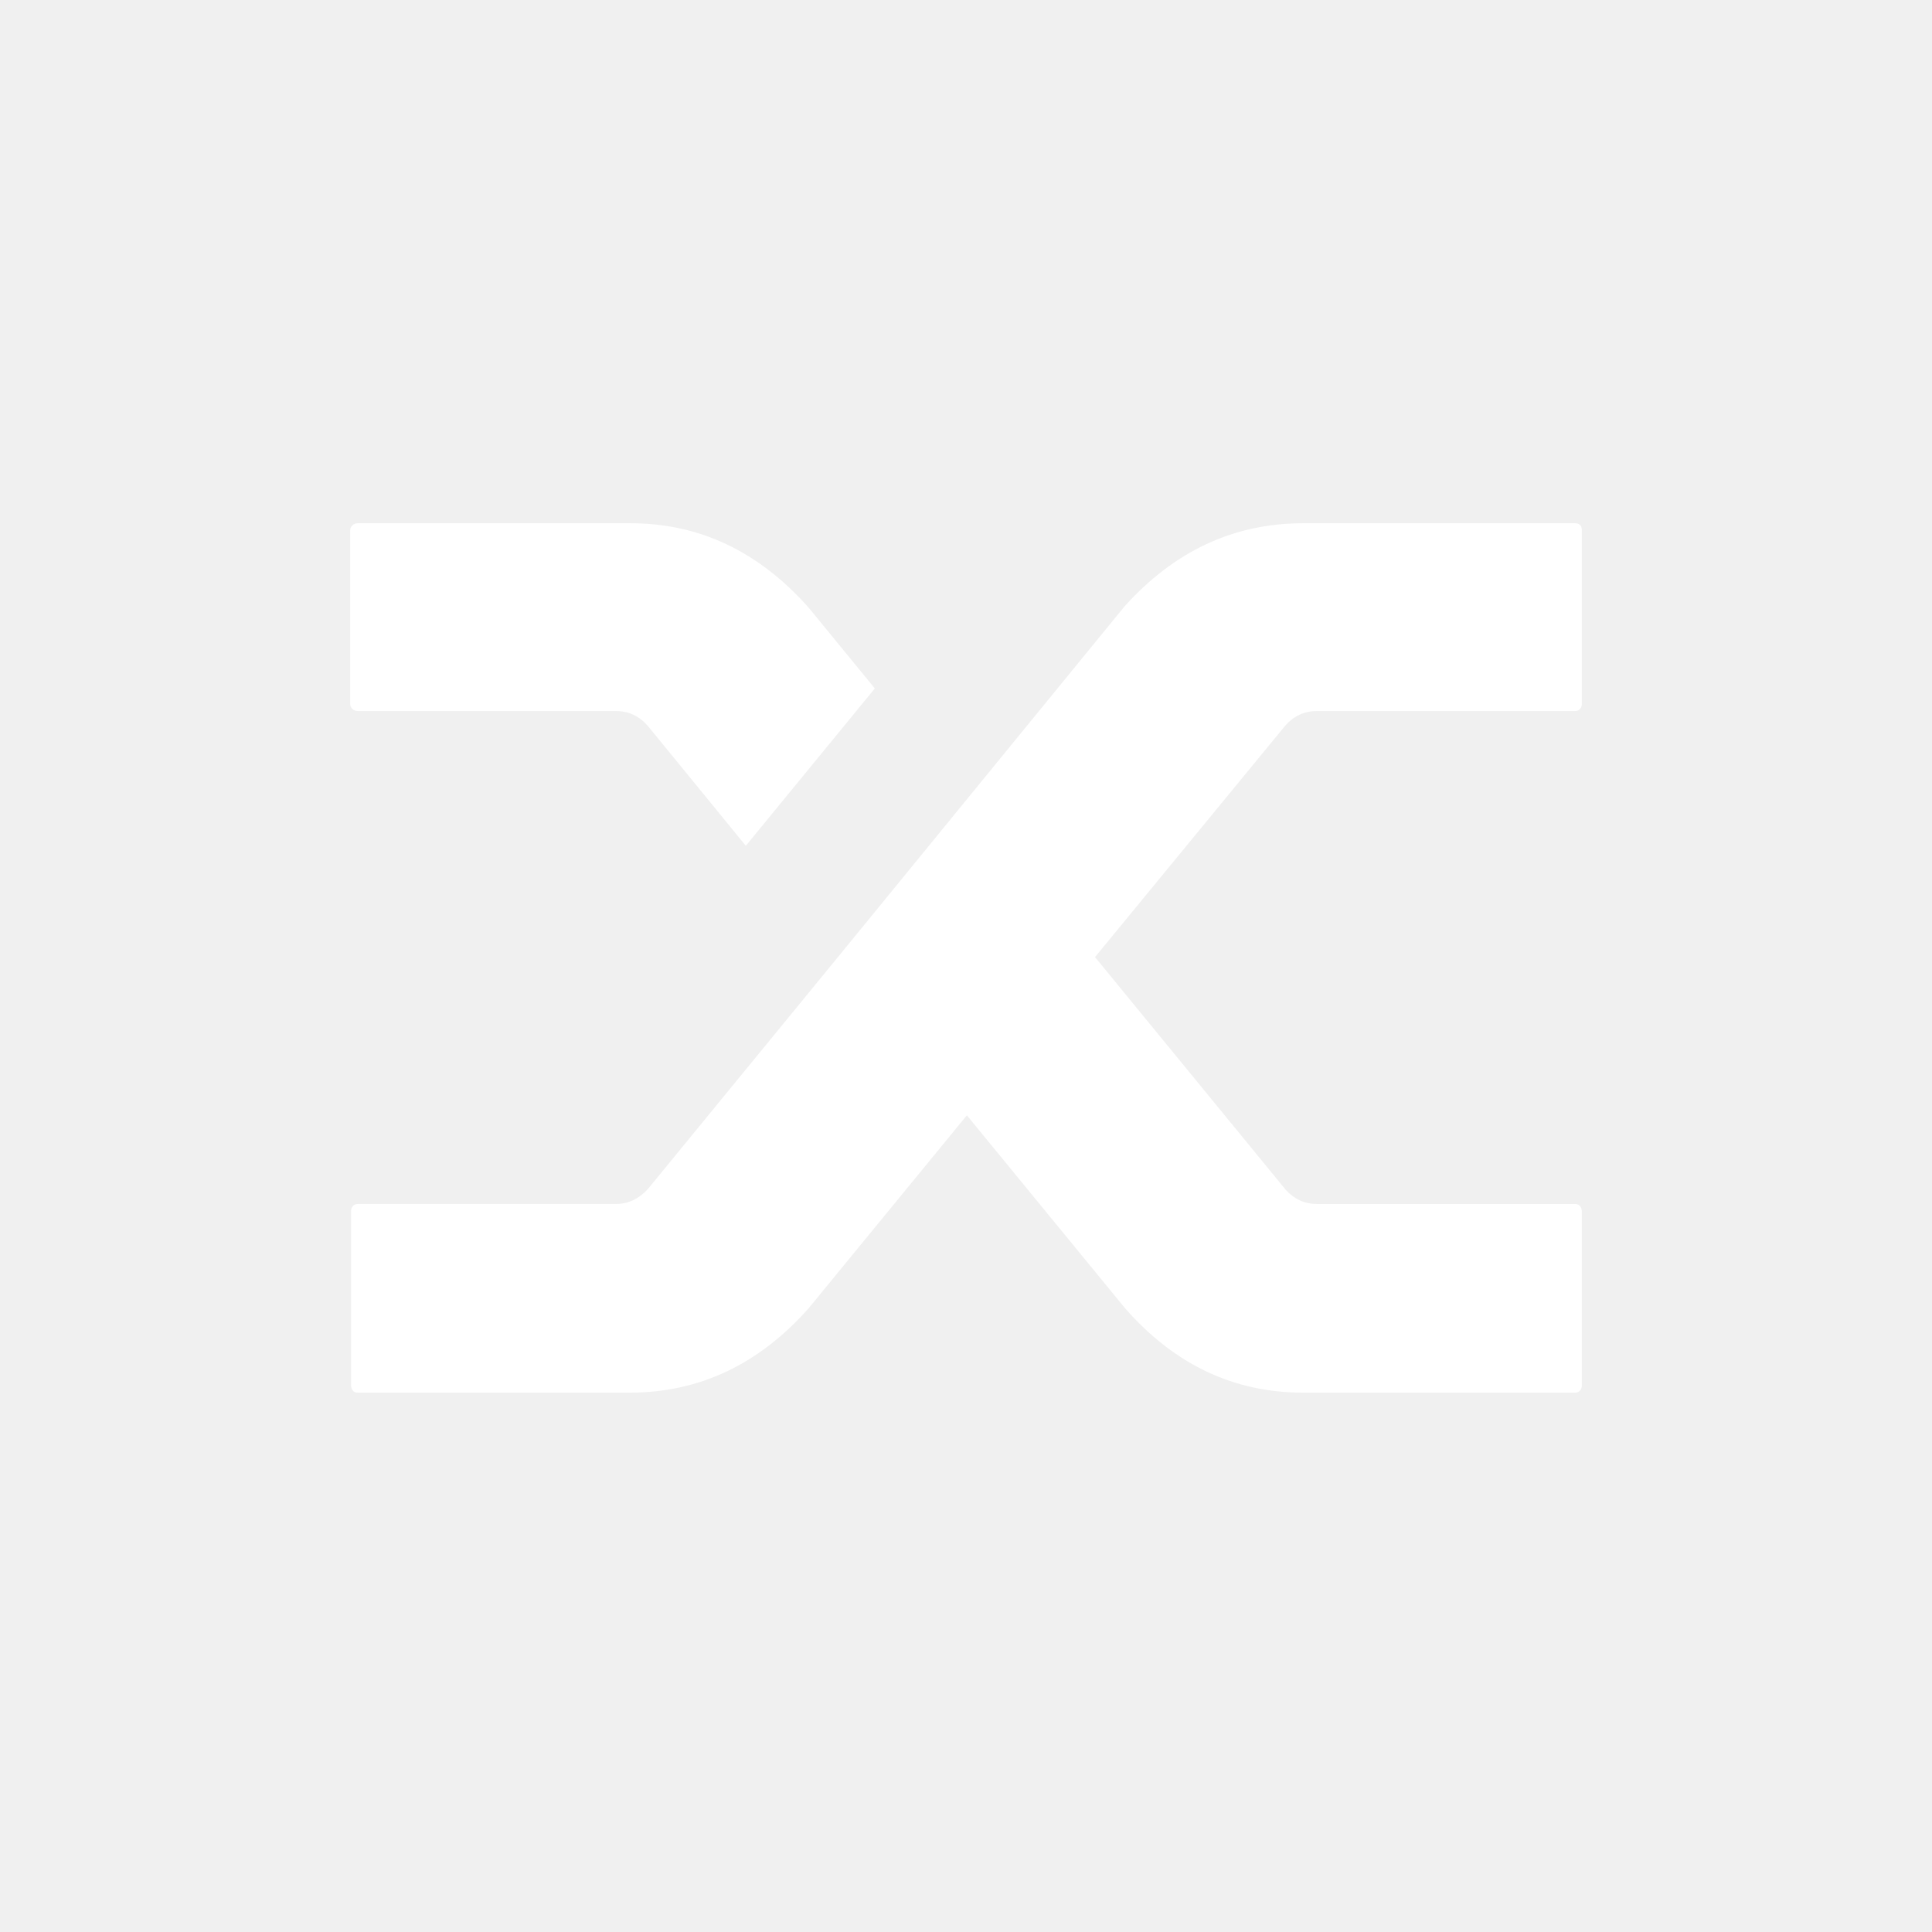
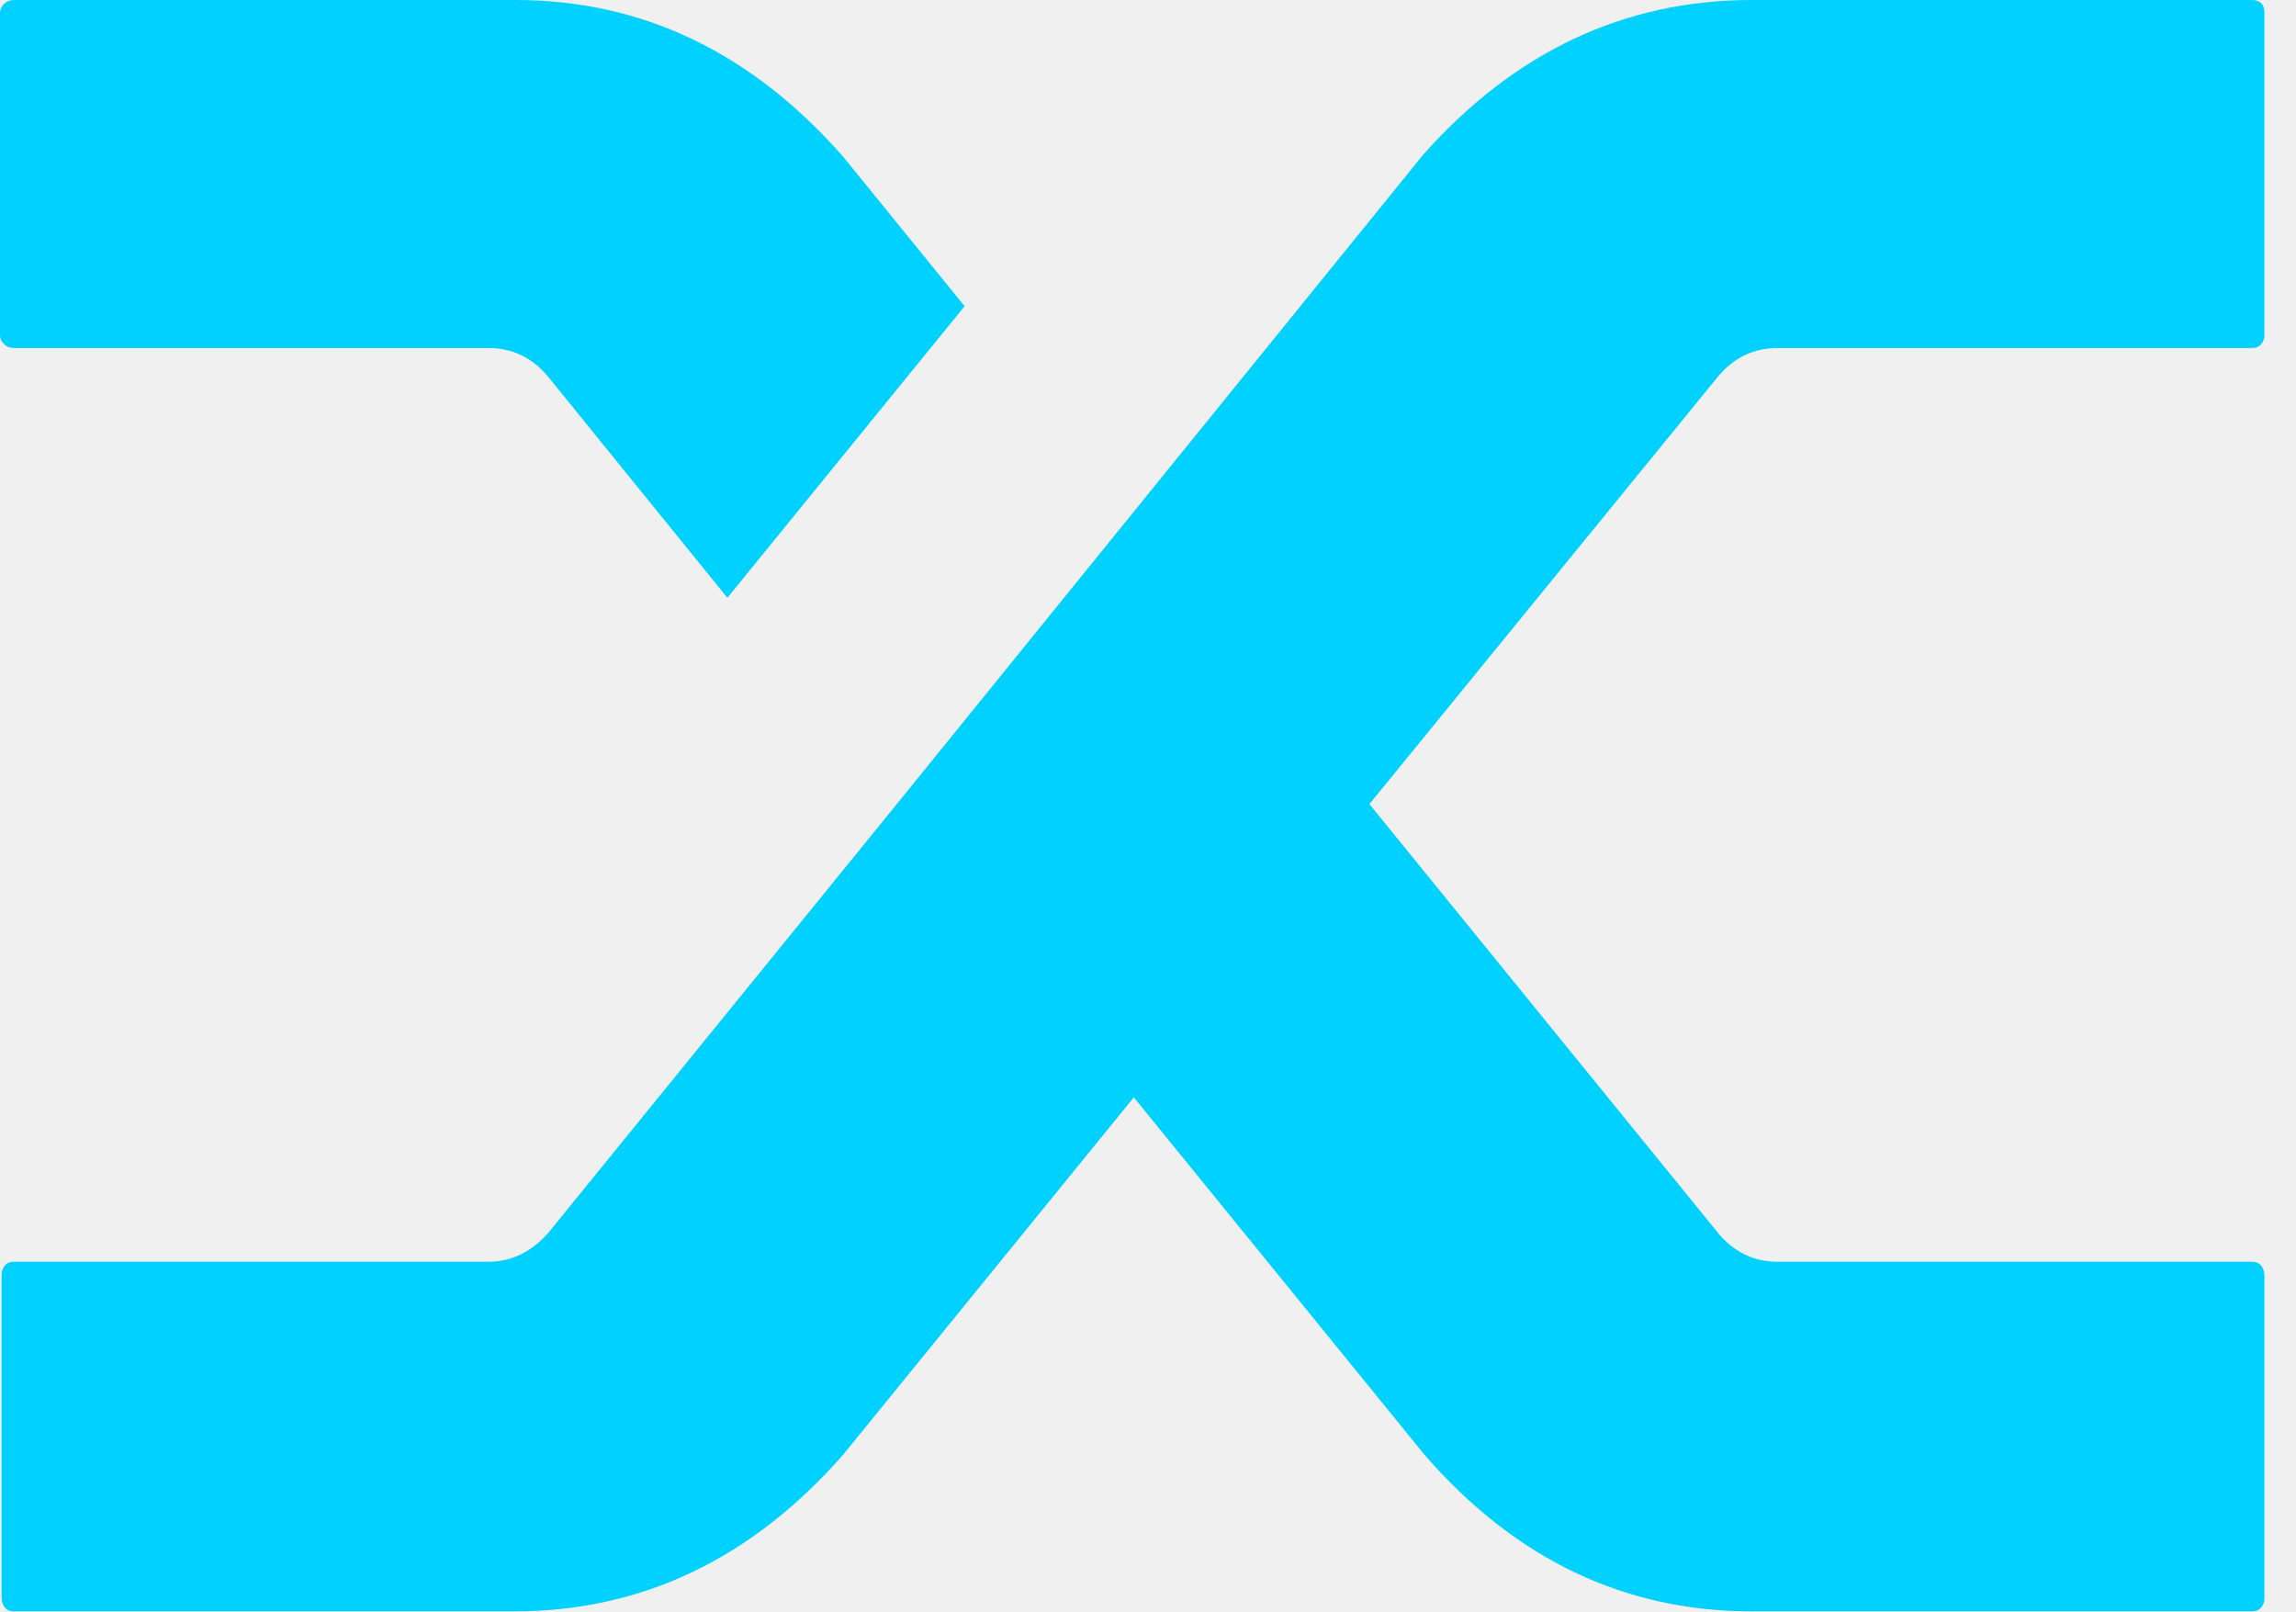
- <svg xmlns="http://www.w3.org/2000/svg" width="480" height="480" viewBox="0 0 480 480">
-   <path d="M160.933 180.329c-2.139-2.448-4.773-3.675-7.908-3.675H88.921c-.57 0-1.035-.18-1.386-.54-.357-.355-.535-.756-.535-1.186v-43.201c0-.431.178-.826.535-1.186.35-.361.817-.541 1.386-.541h67.739c17.093 0 31.84 6.988 44.234 20.952l16.454 20.086-32.052 39.097-24.363-29.806zm118.386-29.592C291.713 136.912 306.529 130 323.765 130h67.527c.569 0 .995.145 1.282.43.282.291.426.721.426 1.297v43.201c0 .43-.144.831-.426 1.186-.287.36-.713.54-1.282.54h-64.105c-3.134 0-5.768 1.227-7.908 3.675l-47.224 57.456 47.437 57.886c2.14 2.308 4.699 3.459 7.695 3.459h64.105c.569 0 .995.181 1.282.541.282.361.426.831.426 1.401v43.201c0 .431-.144.832-.426 1.186-.287.361-.713.541-1.282.541h-67.527c-17.236 0-31.983-6.982-44.233-20.952l-39.316-47.951-39.322 47.951C188.5 339.018 173.684 346 156.447 346H88.921c-.57 0-1-.18-1.283-.541-.287-.36-.425-.825-.425-1.407v-43.201c0-.43.138-.825.425-1.186.282-.36.714-.54 1.283-.54h64.104c2.991 0 5.625-1.221 7.908-3.675l46.368-56.59 72.018-88.123z" fill="#ffffff" />
+ <svg xmlns="http://www.w3.org/2000/svg" width="57" height="40" viewBox="0 0 57 40" fill="none">
+   <g clip-path="url(#clip0_2124_18703)">
+     <path d="M13.582 9.32C13.19 8.867 12.706 8.639 12.13 8.639H0.353C0.248 8.639 0.163 8.606 0.098 8.539C0.033 8.474 0 8.399 0 8.32V0.32C0 0.24 0.033 0.167 0.098 0.1C0.163 0.033 0.248 0 0.353 0H12.797C15.938 0 18.647 1.294 20.924 3.88L23.947 7.6L18.058 14.839L13.582 9.32ZM35.331 3.84C37.608 1.28 40.33 0 43.497 0H55.902C56.007 0 56.085 0.027 56.138 0.08C56.19 0.133 56.216 0.213 56.216 0.32V8.32C56.216 8.399 56.19 8.474 56.138 8.539C56.085 8.606 56.007 8.639 55.902 8.639H44.126C43.55 8.639 43.066 8.867 42.673 9.32L33.997 19.96L42.712 30.679C43.105 31.106 43.575 31.32 44.126 31.32H55.902C56.007 31.32 56.085 31.353 56.138 31.42C56.19 31.486 56.216 31.574 56.216 31.679V39.679C56.216 39.759 56.19 39.833 56.138 39.899C56.085 39.965 56.007 39.999 55.902 39.999H43.497C40.33 39.999 37.621 38.706 35.371 36.119L28.148 27.239L20.924 36.119C18.647 38.706 15.925 39.999 12.758 39.999H0.353C0.248 39.999 0.169 39.965 0.117 39.899C0.064 39.832 0.039 39.746 0.039 39.638V31.638C0.039 31.559 0.064 31.485 0.117 31.419C0.169 31.352 0.248 31.319 0.353 31.319H12.13C12.679 31.319 13.163 31.092 13.582 30.638L22.101 20.159L35.331 3.84Z" fill="#00D1FF" />
+   </g>
+   <defs>
+     <clipPath id="clip0_2124_18703">
+       <rect width="56.216" height="40" fill="white" />
+     </clipPath>
+   </defs>
</svg>
